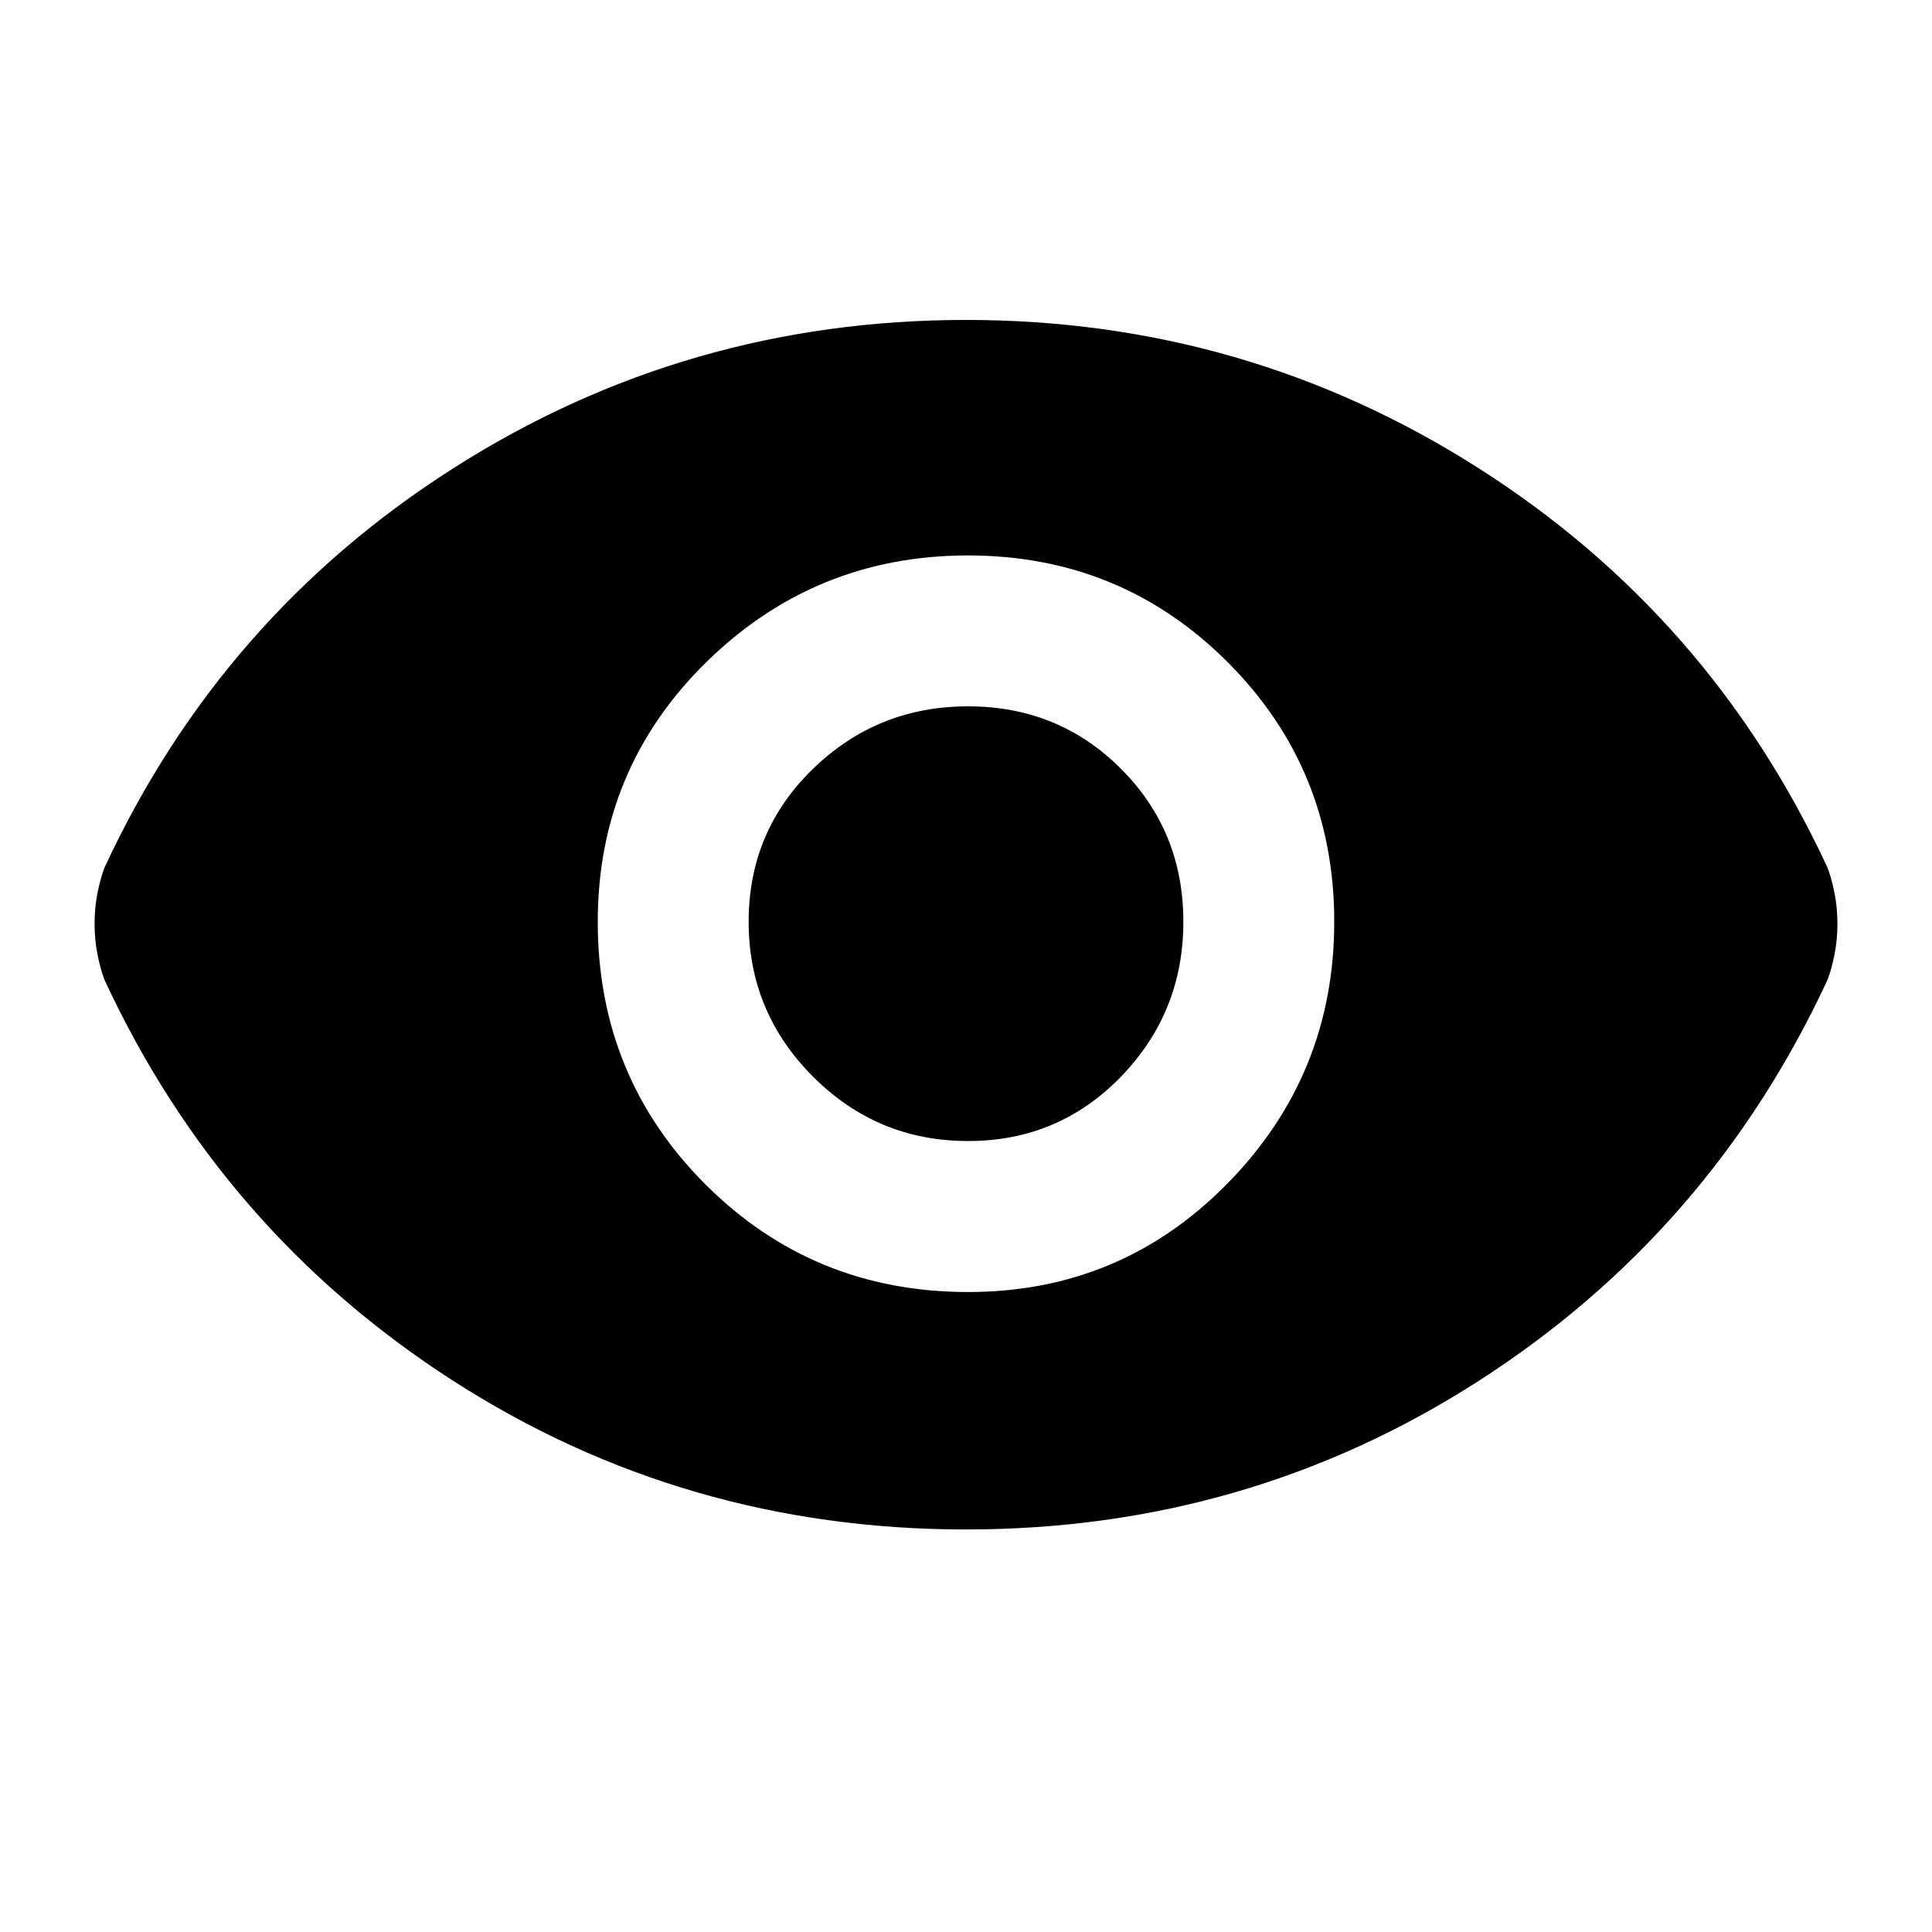
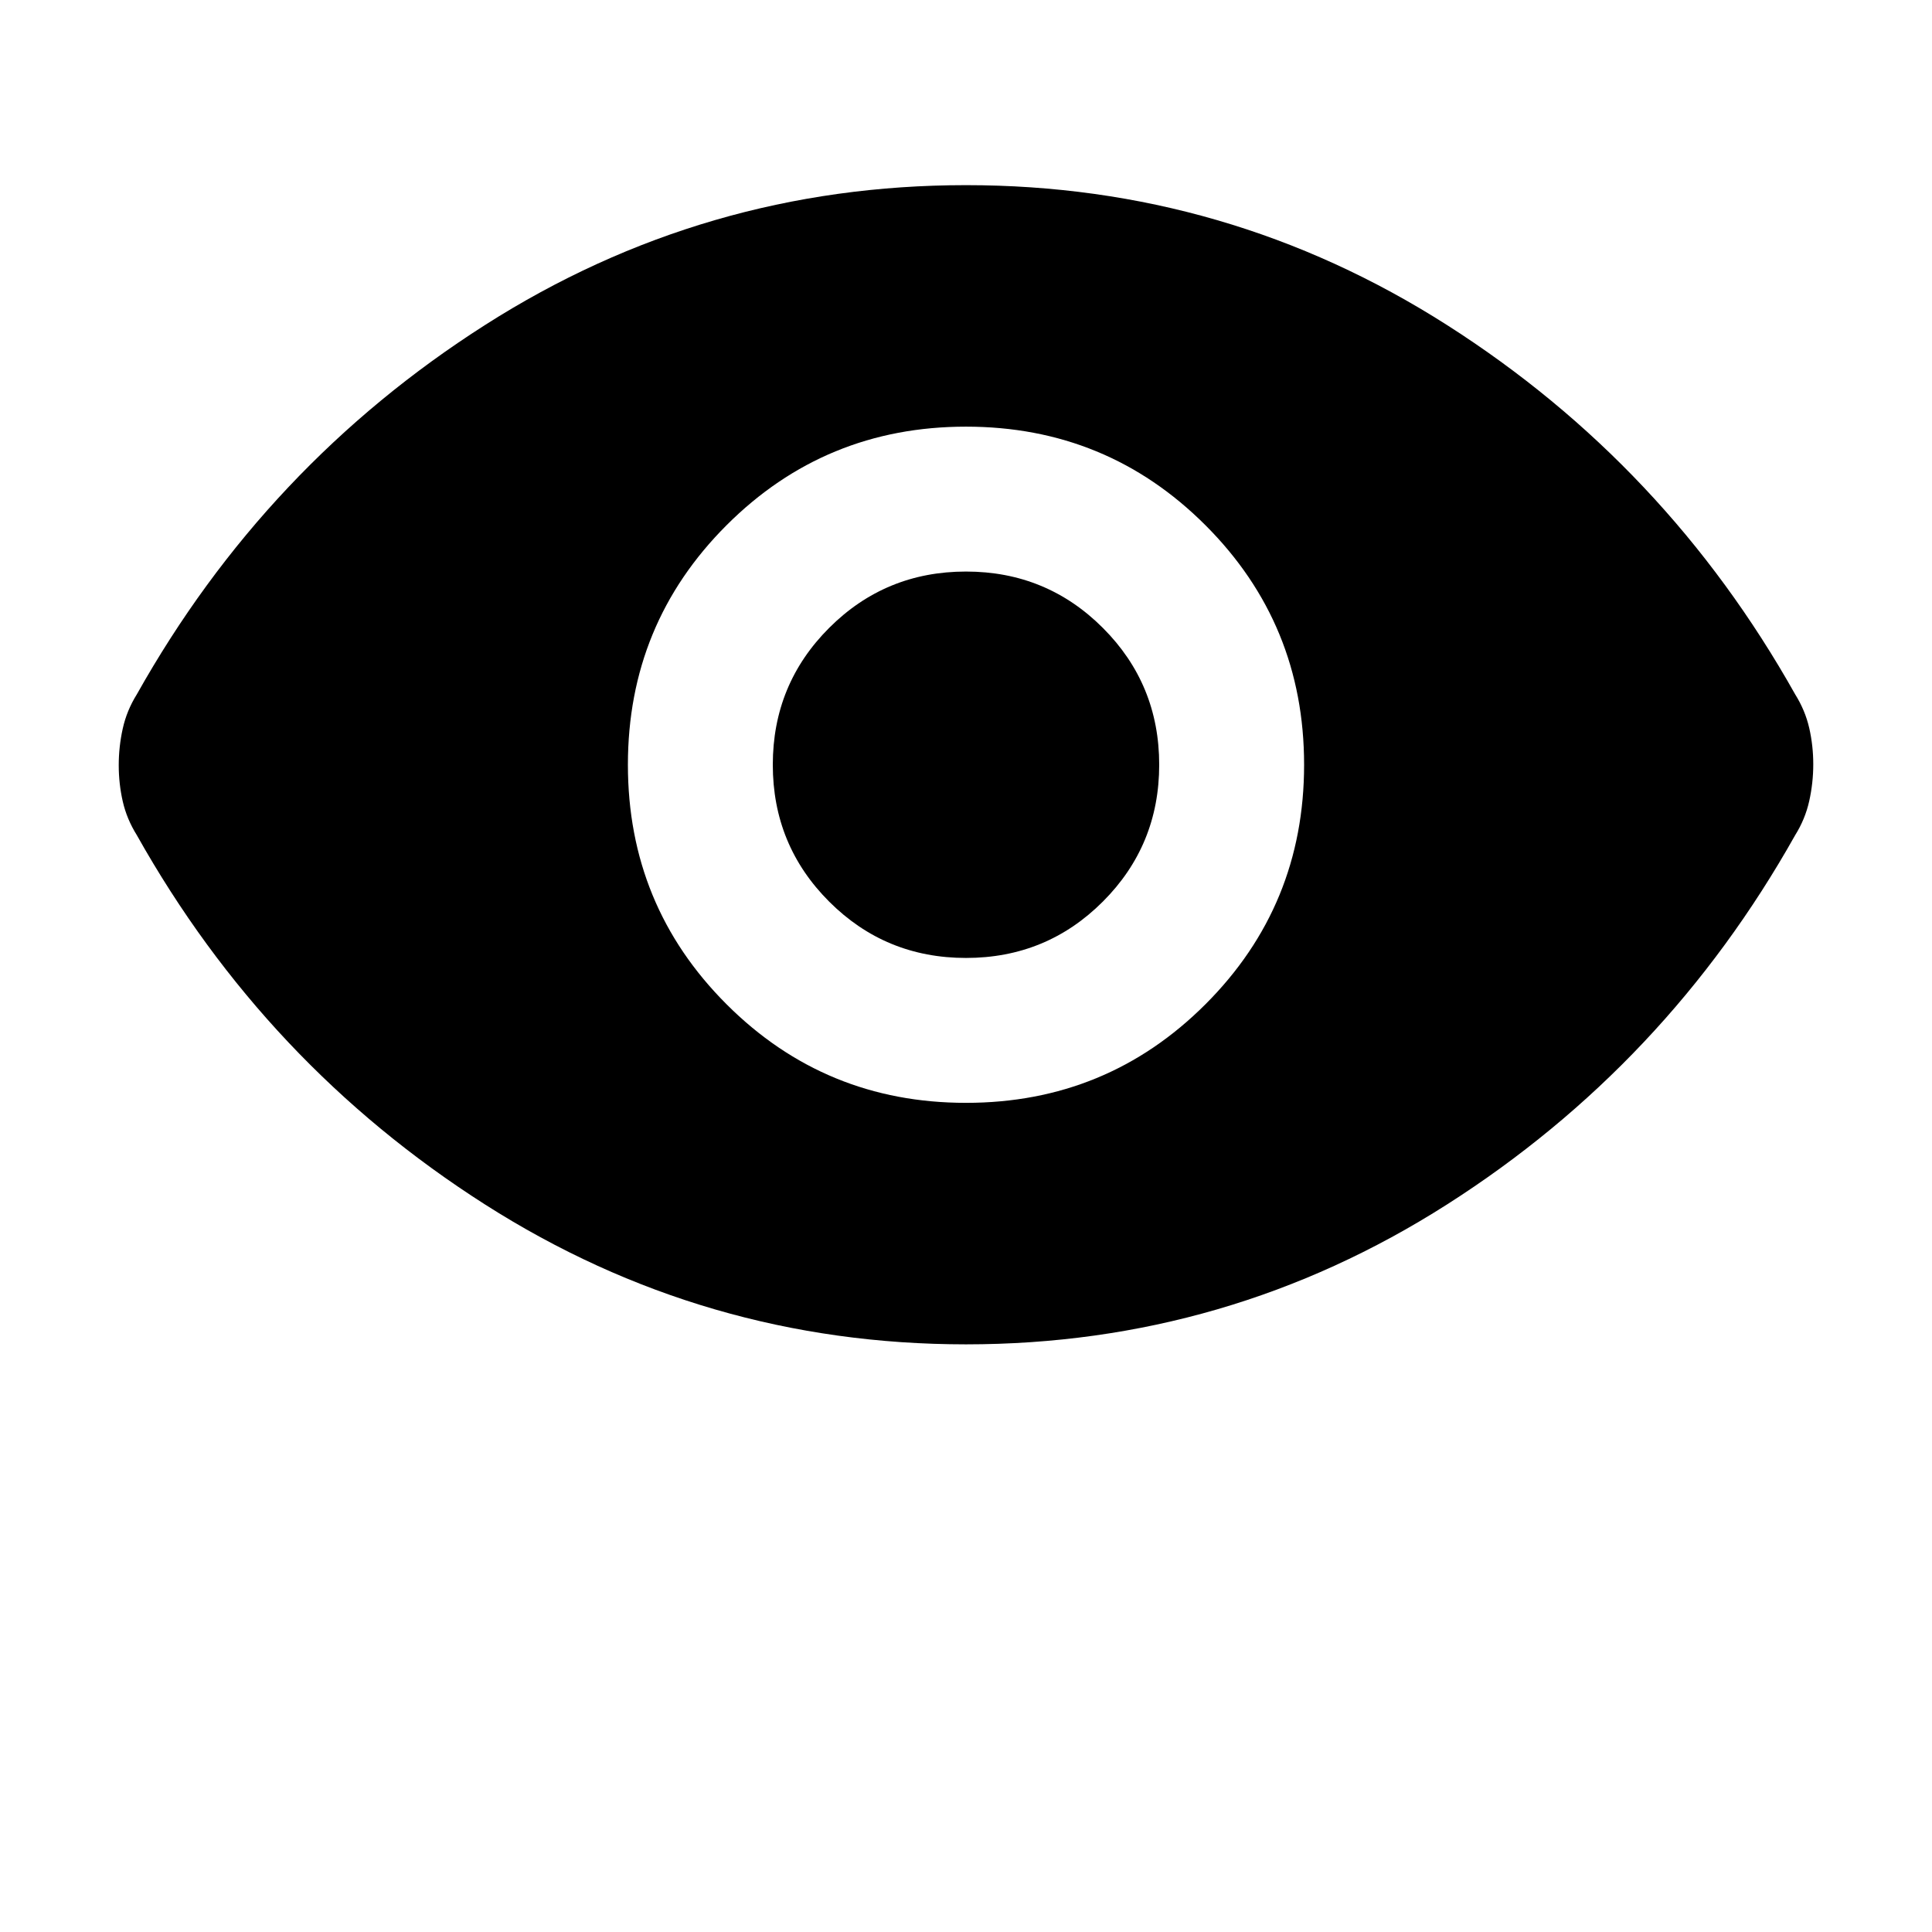
- <svg viewBox="0 0 20 20">
-   <path d="M10.021 13.375Q11.604 13.375 12.708 12.25Q13.812 11.125 13.812 9.542Q13.812 7.958 12.708 6.854Q11.604 5.75 10.021 5.75Q8.438 5.75 7.312 6.854Q6.188 7.958 6.188 9.542Q6.188 11.146 7.302 12.26Q8.417 13.375 10.021 13.375ZM10.021 11.812Q9.083 11.812 8.417 11.146Q7.75 10.479 7.75 9.542Q7.75 8.604 8.417 7.958Q9.083 7.312 10.021 7.312Q10.958 7.312 11.604 7.958Q12.25 8.604 12.25 9.542Q12.25 10.479 11.604 11.146Q10.958 11.812 10.021 11.812ZM10 15.833Q7.083 15.833 4.688 14.292Q2.292 12.75 1.083 10.146Q1.042 10.042 1.01 9.885Q0.979 9.729 0.979 9.562Q0.979 9.396 1.01 9.24Q1.042 9.083 1.083 8.979Q2.292 6.375 4.698 4.844Q7.104 3.312 10 3.312Q12.896 3.312 15.302 4.844Q17.708 6.375 18.917 8.979Q18.958 9.083 18.99 9.24Q19.021 9.396 19.021 9.562Q19.021 9.729 18.99 9.885Q18.958 10.042 18.917 10.146Q17.708 12.75 15.312 14.292Q12.917 15.833 10 15.833Z" />
+ <svg height="20px" viewBox="0 -860 960 960" width="20px">
+   <path d="M480-312q70 0 119-49t49-119q0-70-49-119t-119-49q-70 0-119 49t-49 119q0 70 49 119t119 49Zm0-72q-40 0-68-28t-28-68q0-40 28-68t68-28q40 0 68 28t28 68q0 40-28 68t-68 28Zm0 192q-130 0-239-69.5T68-445q-5-8-7-16.77t-2-18Q59-489 61-498t7-17q64-114 173-183.5T480-768q130 0 239 69.5T892-515q5 8 7 16.77t2 18q0 9.23-2 18.23t-7 17q-64 114-173 183.5T480-192Z" />
</svg>
